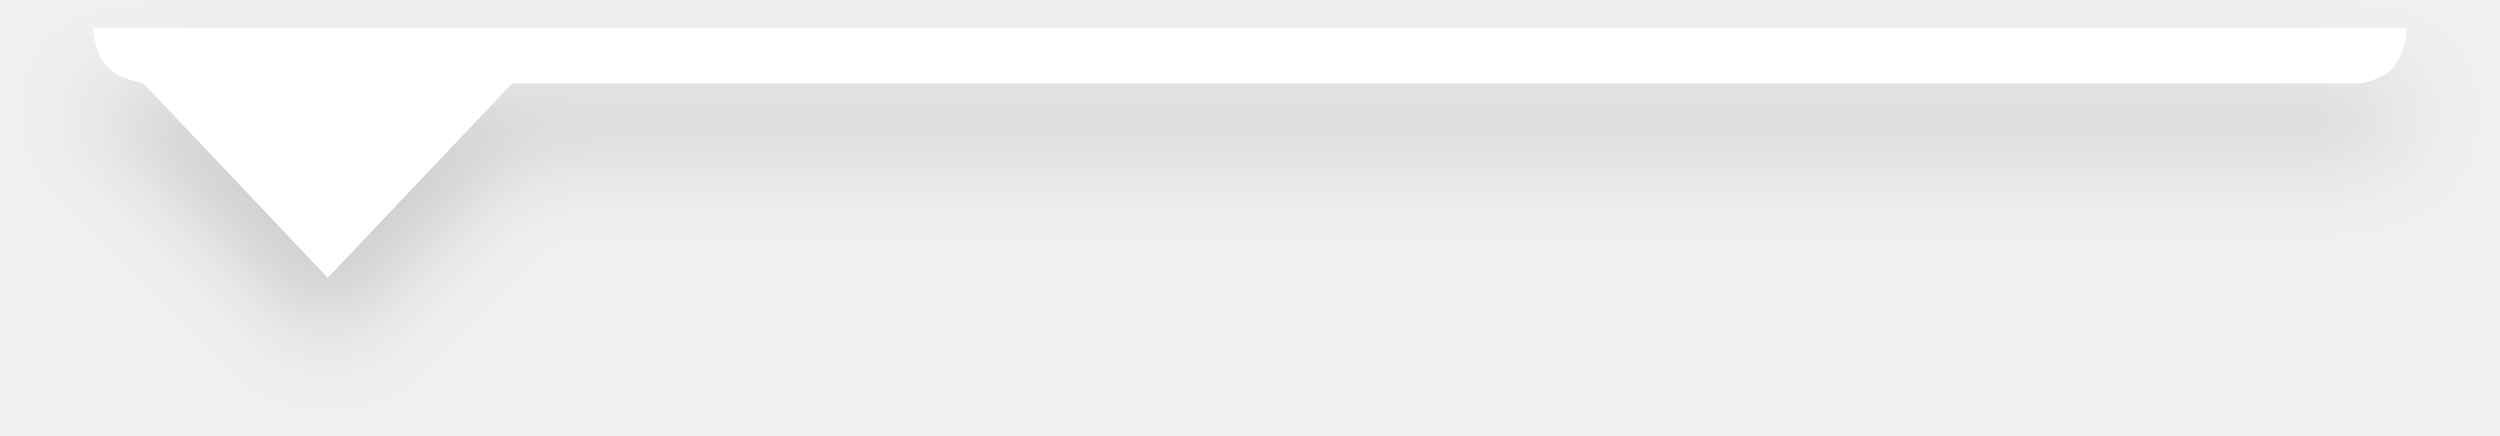
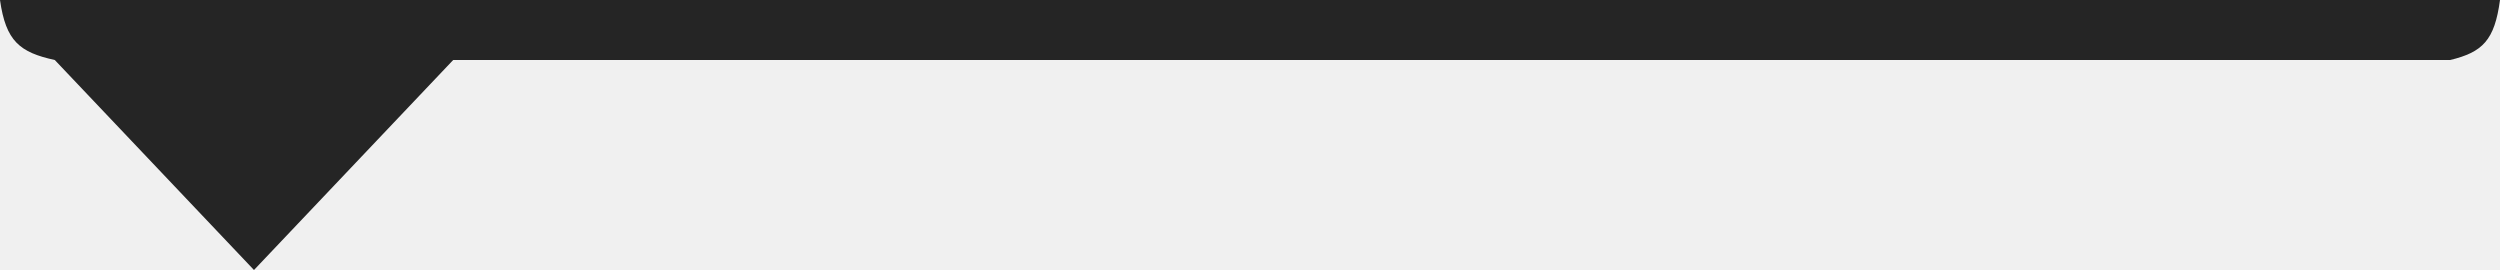
- <svg xmlns="http://www.w3.org/2000/svg" width="270" height="47" viewBox="0 0 270 47" fill="none">
-   <g filter="url(#filter0_d)">
-     <path d="M15.478 9C11.972 8.233 10.583 7.122 10 3H260C259.459 7.03 258.263 8.216 255.02 9H55.319L35.398 30L15.478 9Z" fill="white" />
-   </g>
-   <defs>
-     <filter id="filter0_d" x="0" y="0" width="270" height="47" filterUnits="userSpaceOnUse" color-interpolation-filters="sRGB">
-       <feFlood flood-opacity="0" result="BackgroundImageFix" />
-       <feColorMatrix in="SourceAlpha" type="matrix" values="0 0 0 0 0 0 0 0 0 0 0 0 0 0 0 0 0 0 127 0" />
-       <feOffset dy="7" />
-       <feGaussianBlur stdDeviation="5" />
-       <feColorMatrix type="matrix" values="0 0 0 0 0 0 0 0 0 0 0 0 0 0 0 0 0 0 0.15 0" />
-       <feBlend mode="normal" in2="BackgroundImageFix" result="effect1_dropShadow" />
-       <feBlend mode="normal" in="SourceGraphic" in2="effect1_dropShadow" result="shape" />
-     </filter>
-   </defs>
+ <svg xmlns="http://www.w3.org/2000/svg" width="250" height="27" viewBox="0 0 250 27" fill="none">
+   <path d="M5.478 6C1.972 5.233 0.583 4.122 0 0H250C249.459 4.03 248.263 5.216 245.02 6H45.319L25.398 27L5.478 6Z" fill="#252525" />
</svg>
